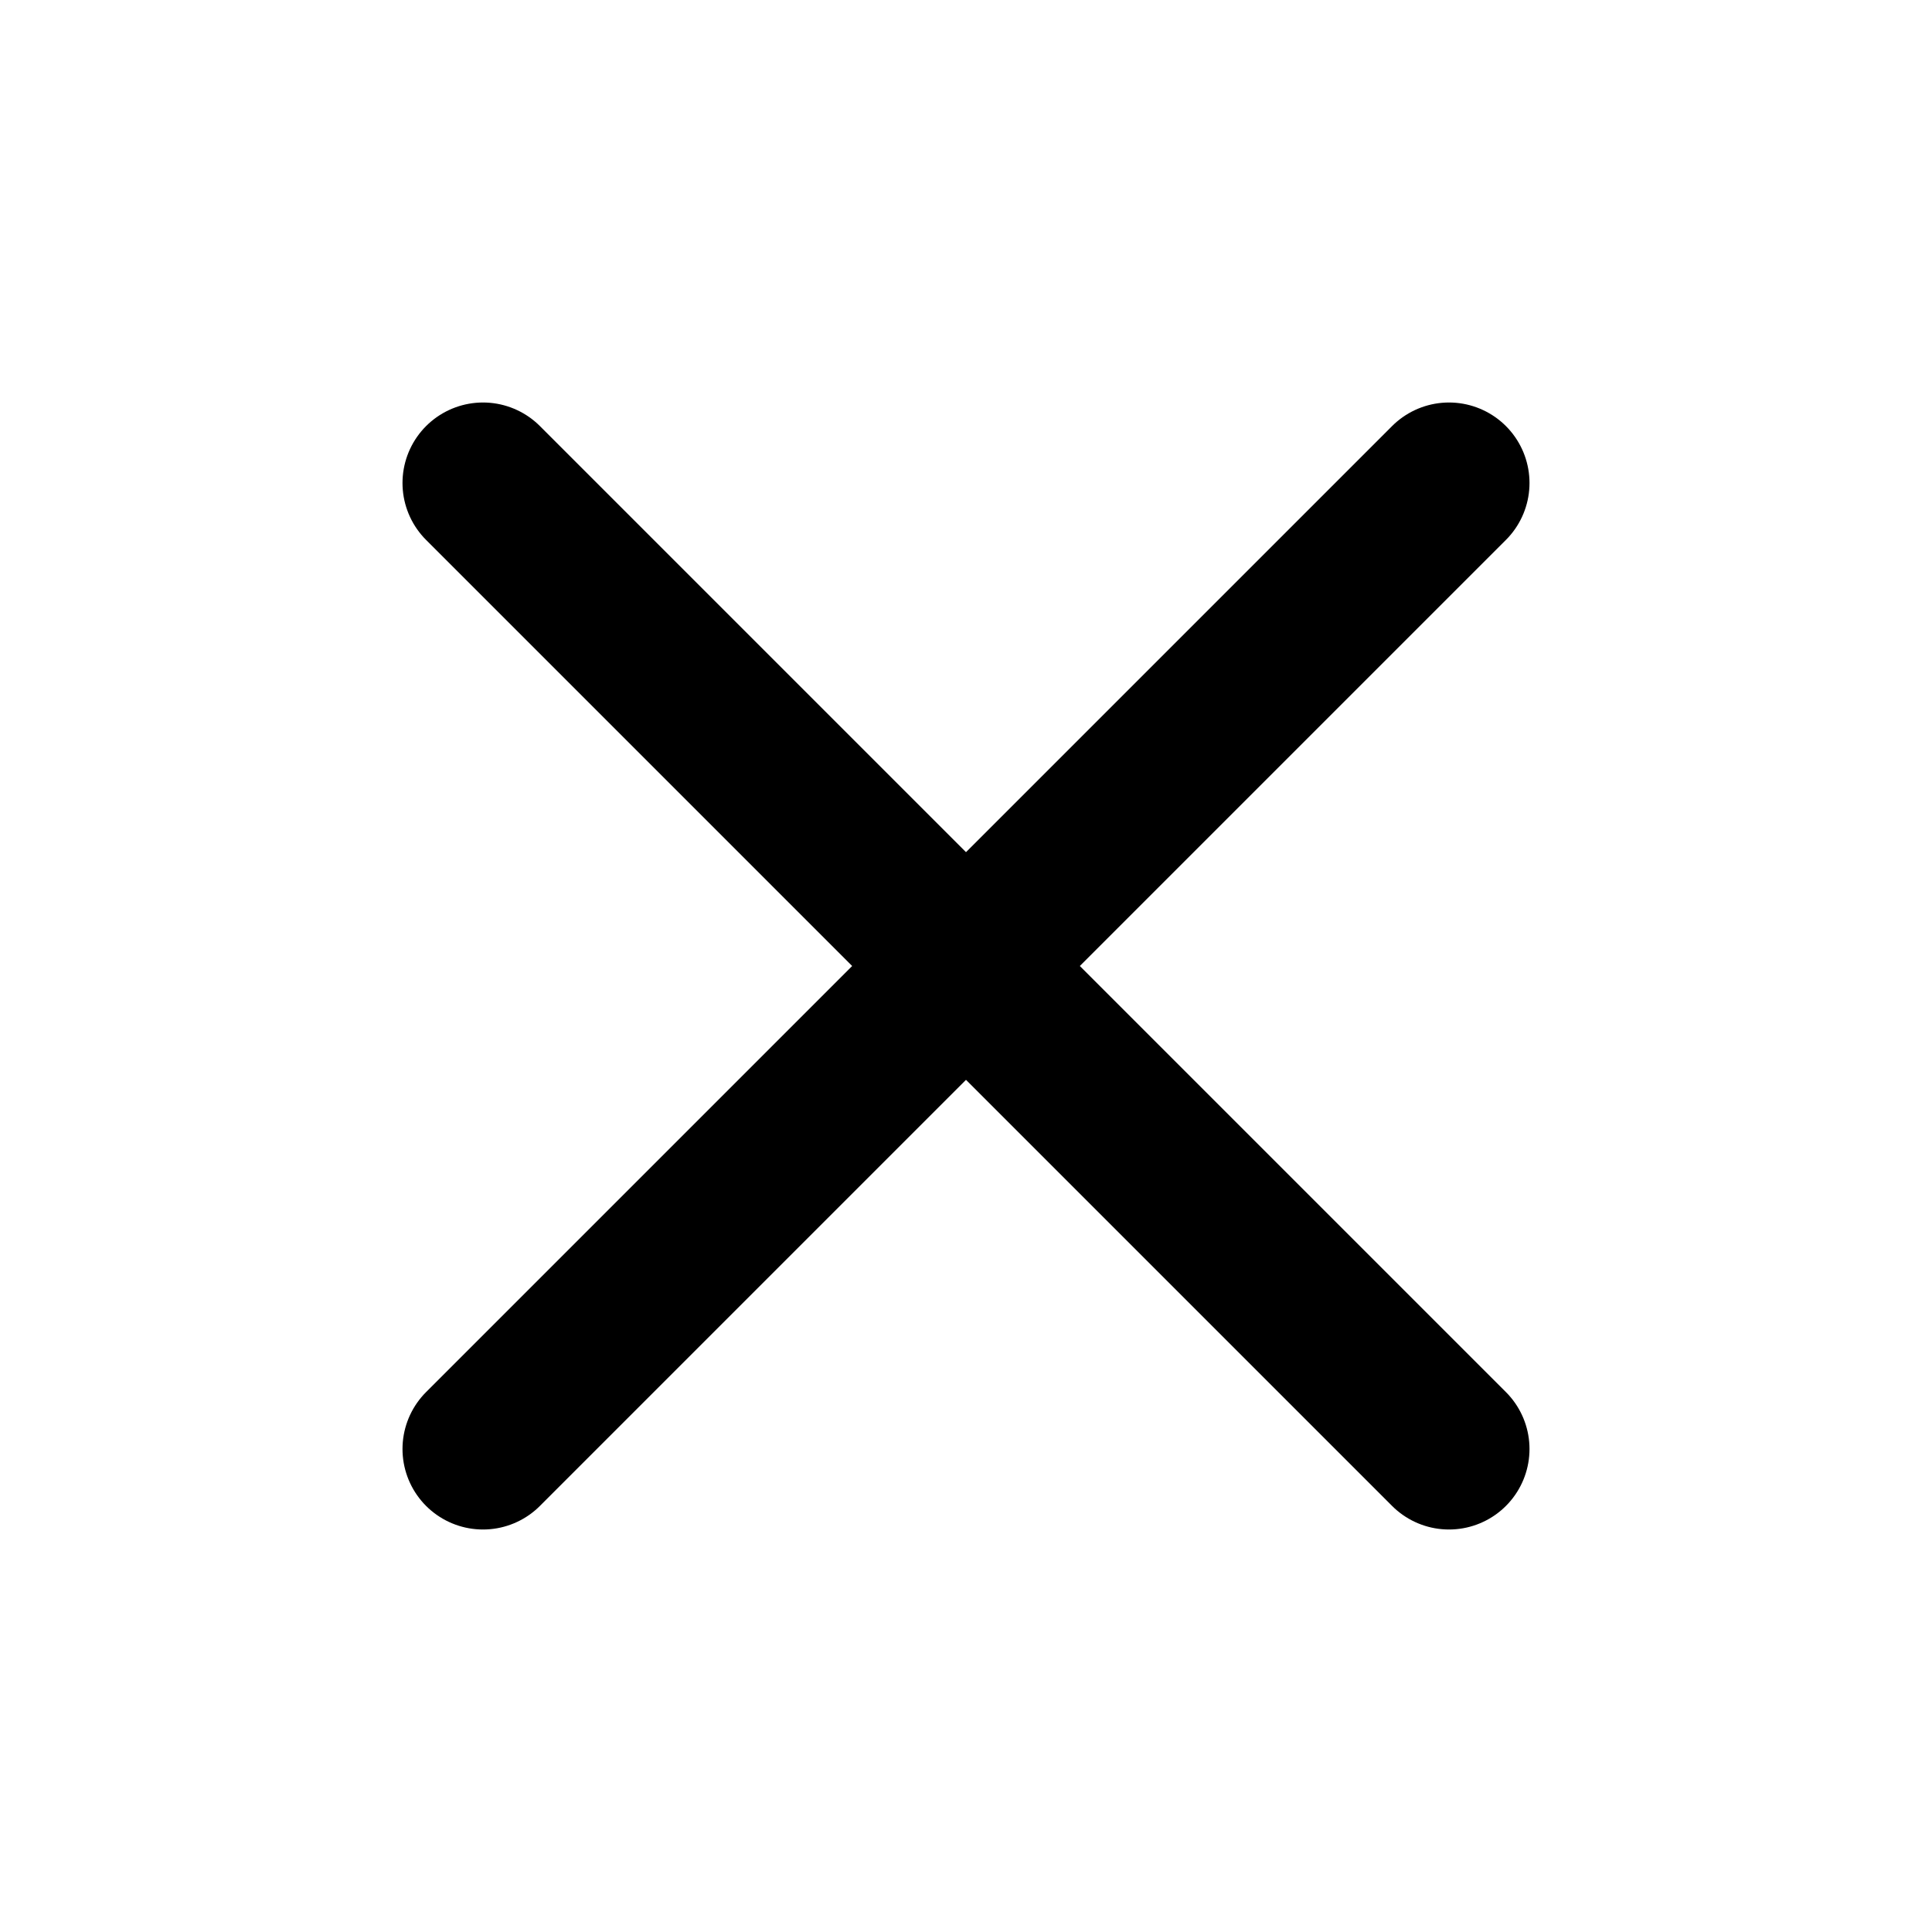
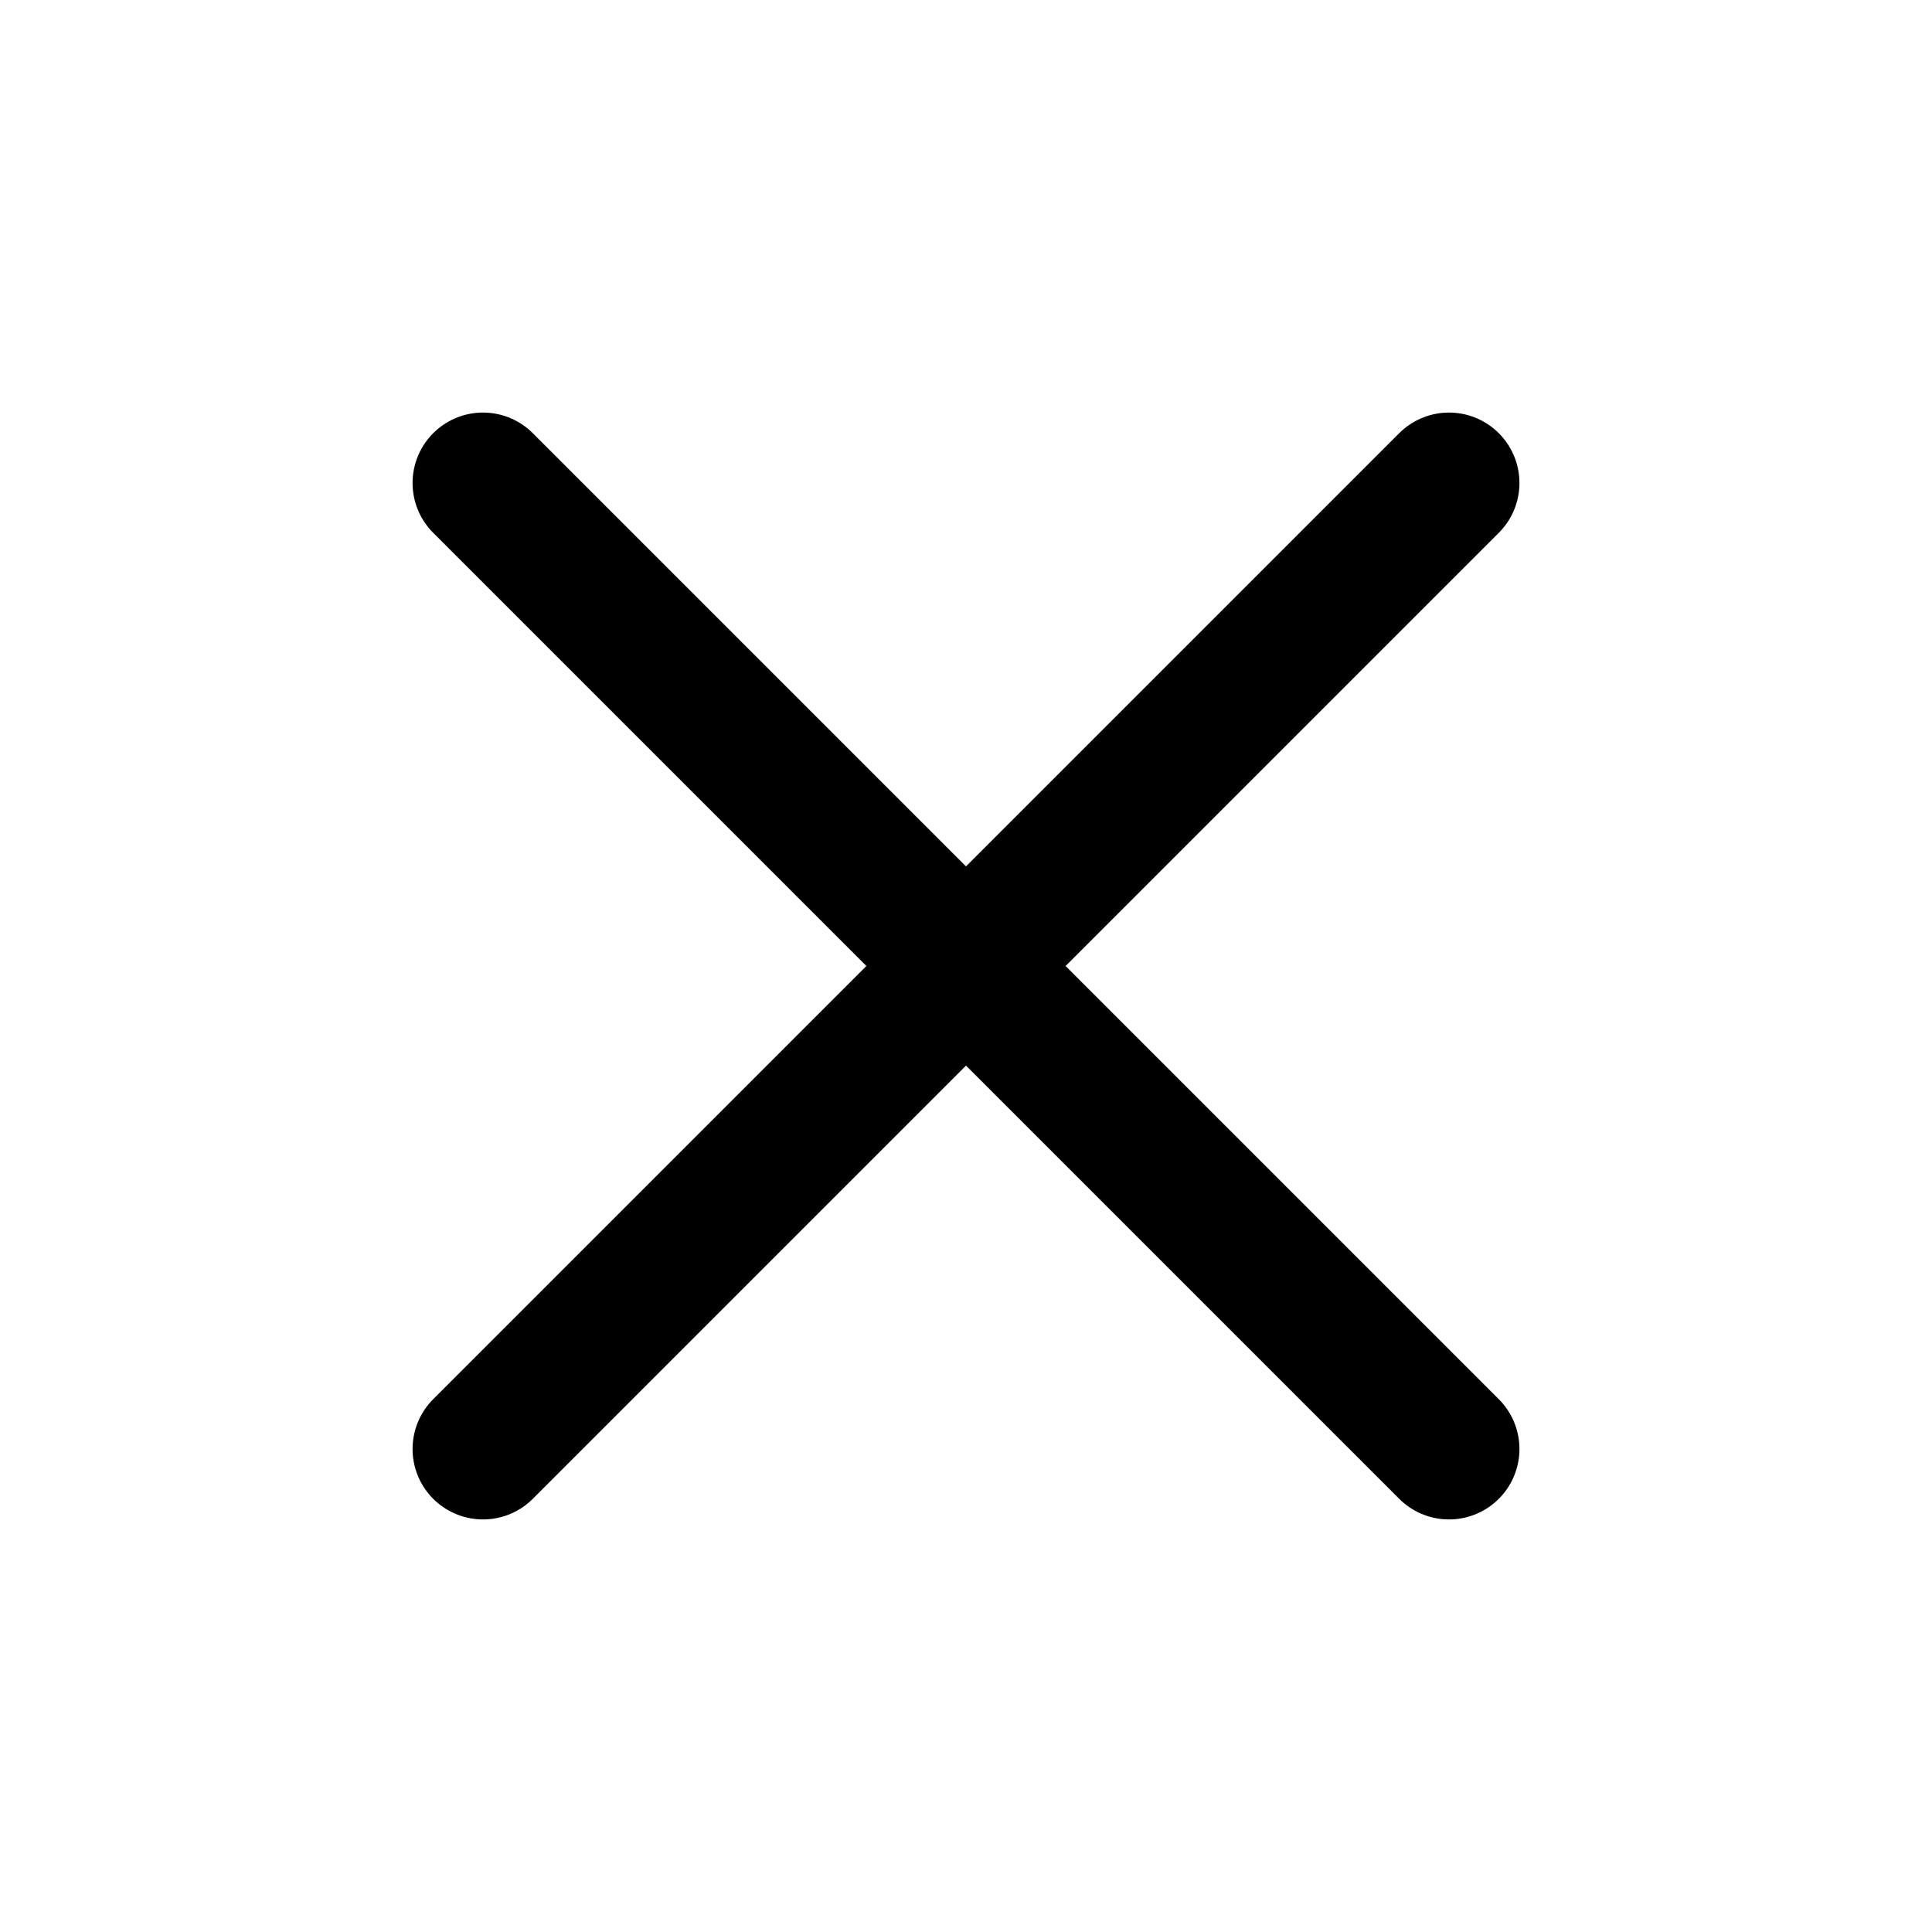
<svg xmlns="http://www.w3.org/2000/svg" viewBox="0 0 24 24" fill="none">
-   <path d="M6 18L12 12M12 12L18 6M12 12L6 6M12 12L18 18" stroke-linejoin="round" stroke-linecap="round" stroke="currentColor" stroke-width="2" />
+   <path d="M6 18L12 12M12 12L18 6M12 12L6 6M12 12L18 18" stroke-linejoin="round" stroke-linecap="round" stroke="currentColor" stroke-width="1.75" />
</svg>
